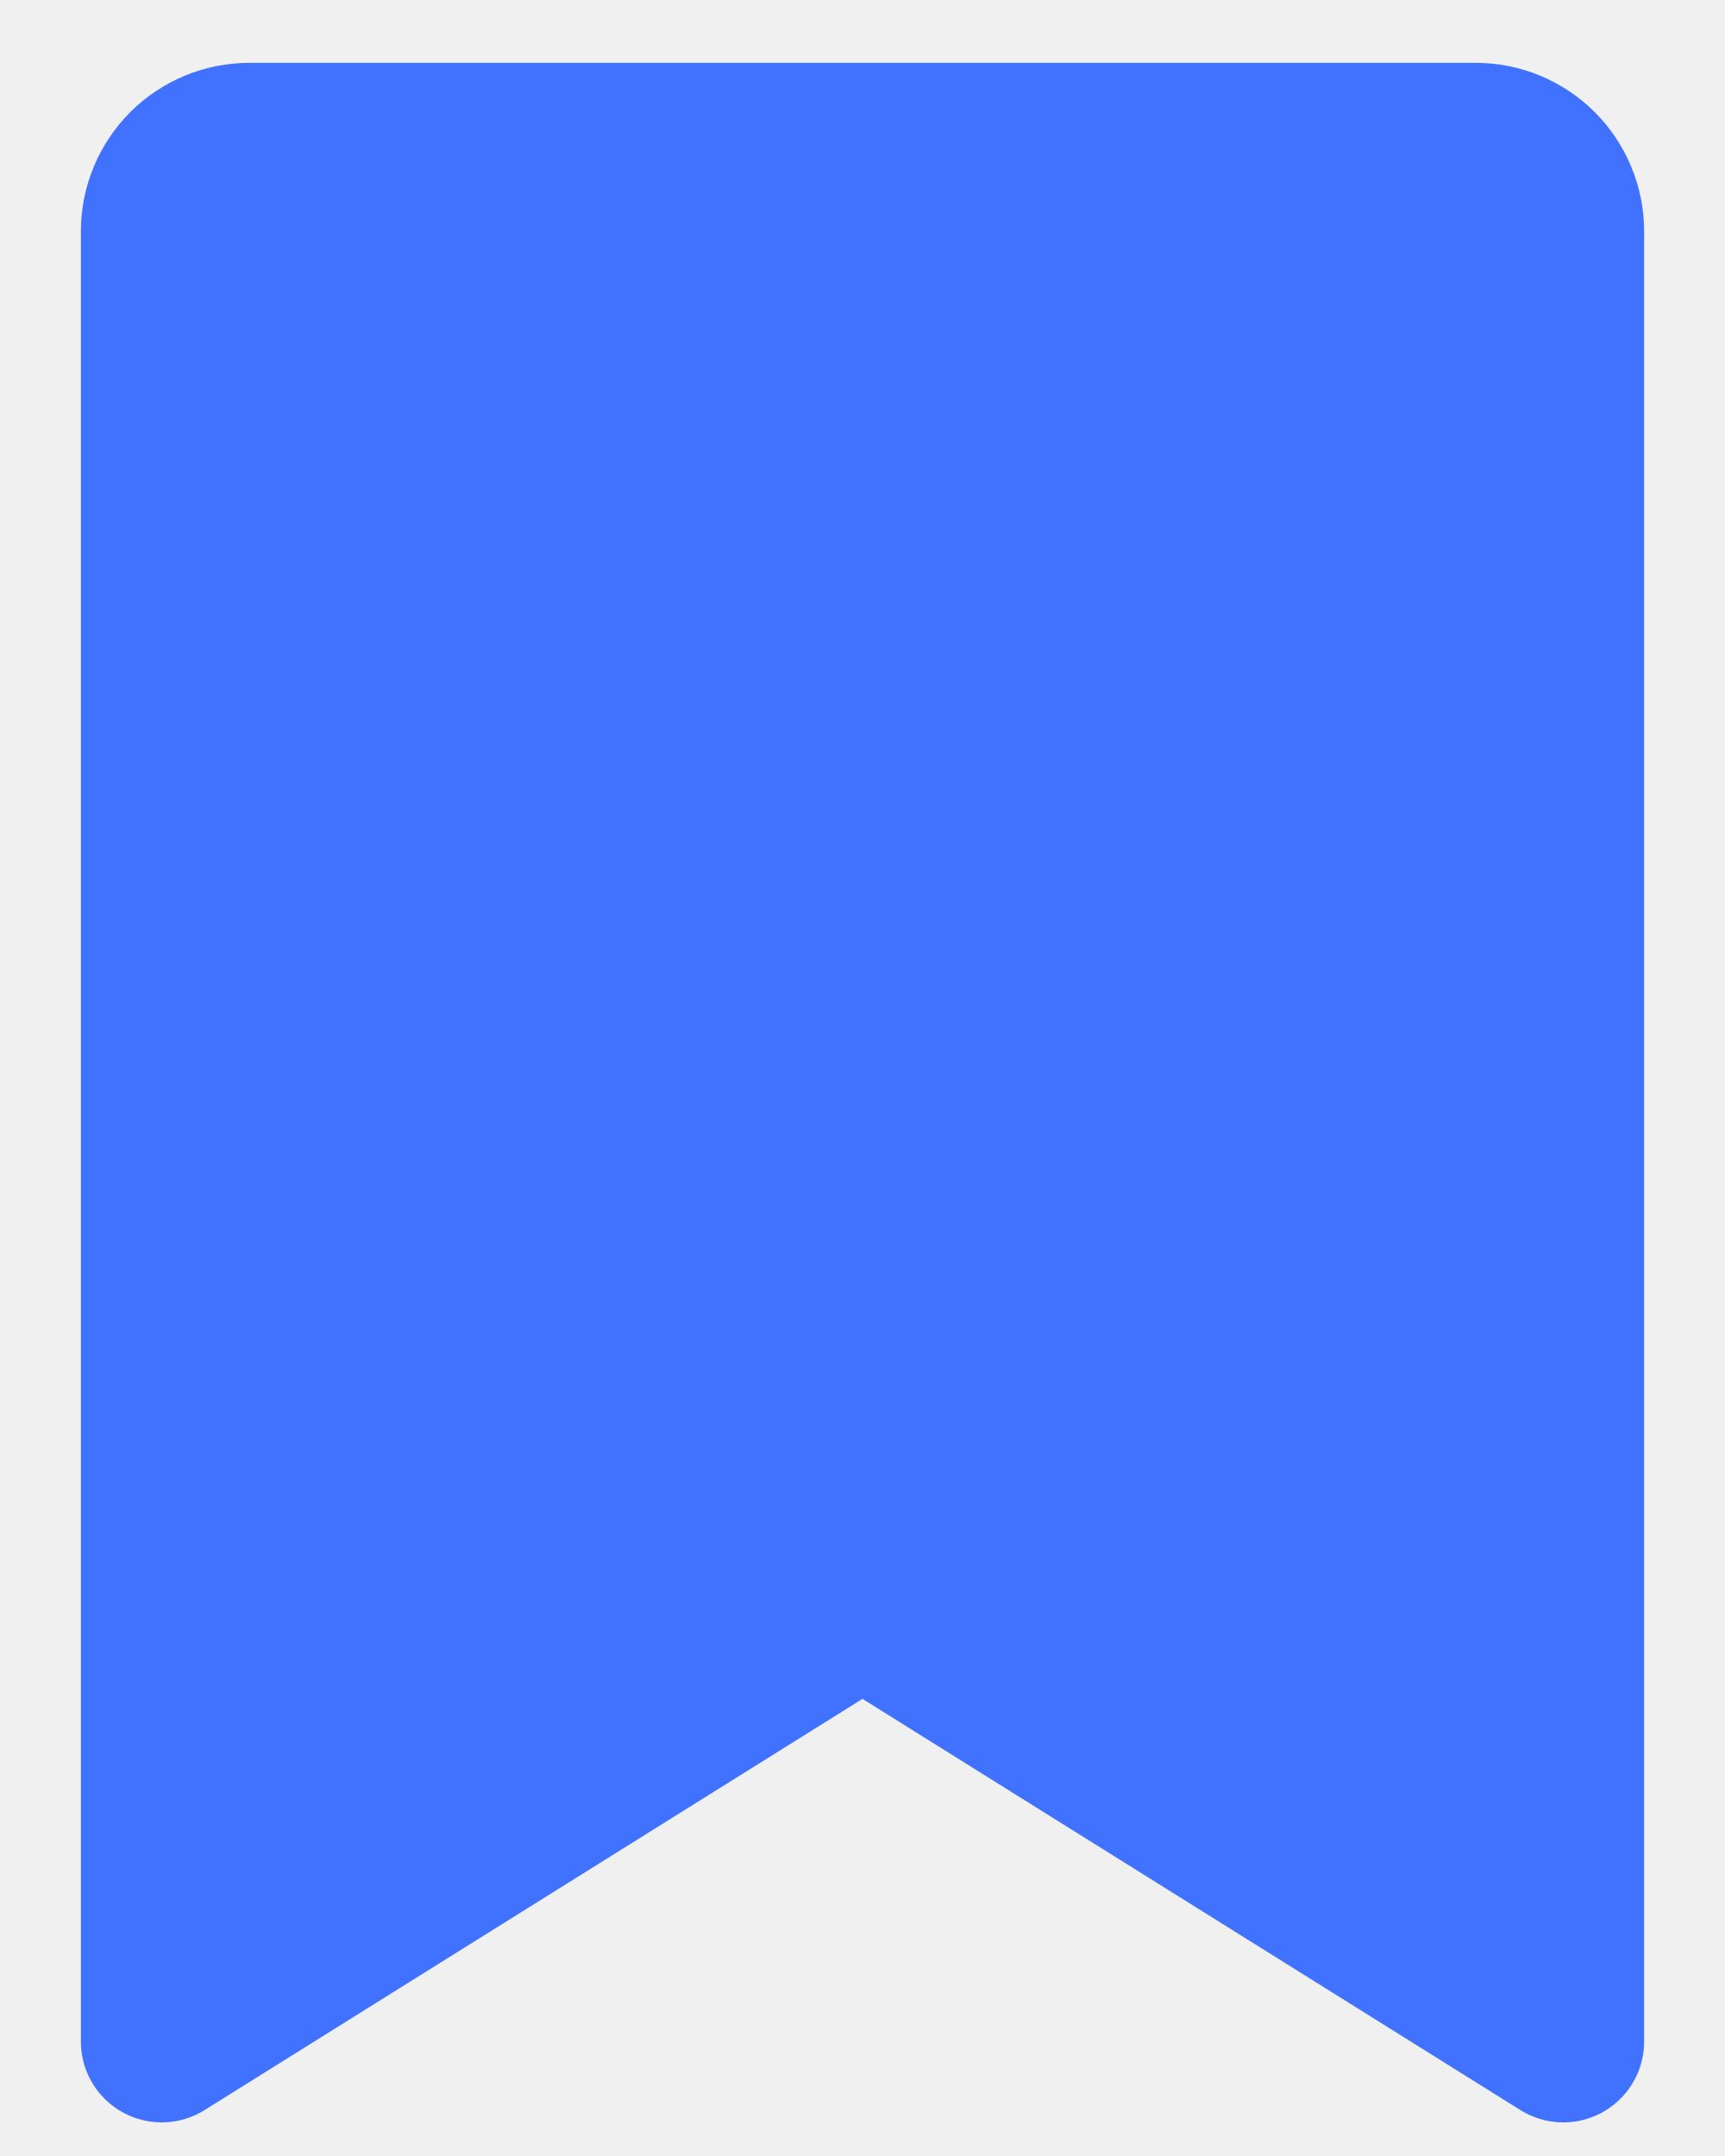
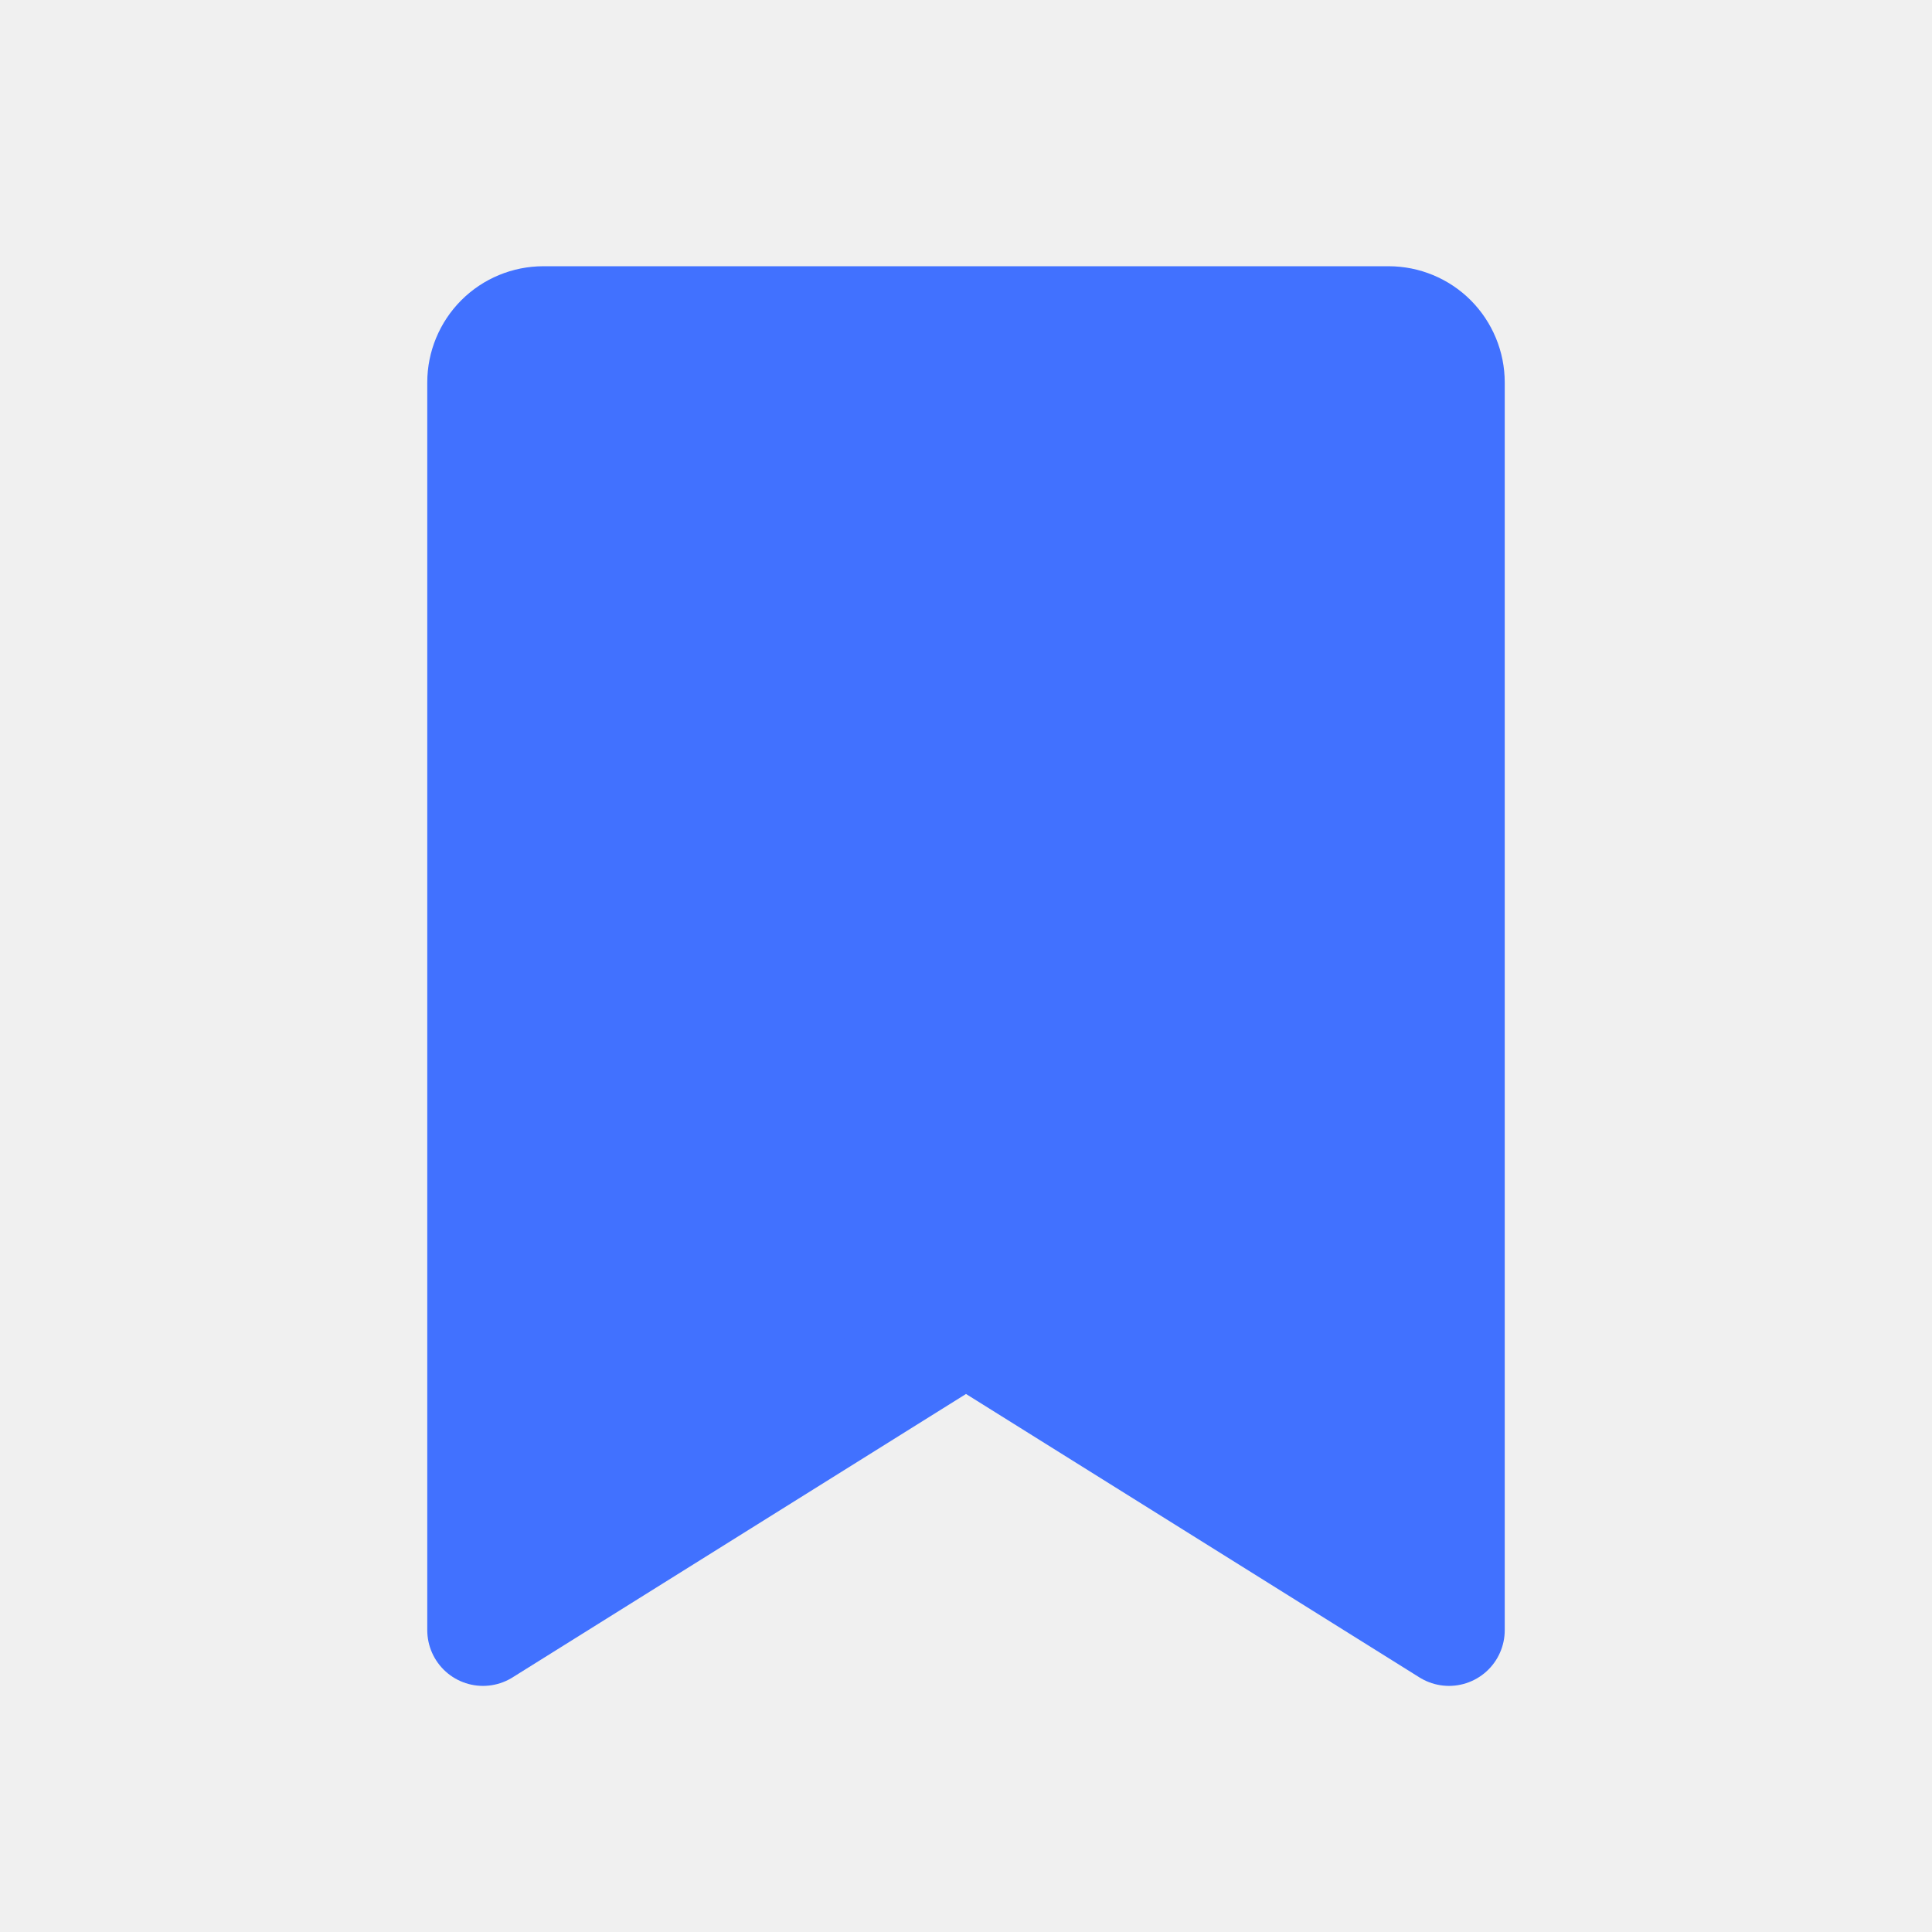
- <svg xmlns="http://www.w3.org/2000/svg" width="16" height="20" viewBox="0 0 16 20" fill="none">
-   <path d="M14.5 18.938L8 14.875L1.5 18.938V2.146C1.5 1.931 1.586 1.724 1.738 1.571C1.89 1.419 2.097 1.333 2.312 1.333H13.688C13.903 1.333 14.11 1.419 14.262 1.571C14.414 1.724 14.5 1.931 14.5 2.146V18.938Z" fill="#4171FF" stroke="#4171FF" stroke-width="1.5" stroke-linecap="round" stroke-linejoin="round" />
+ <svg xmlns="http://www.w3.org/2000/svg" width="26" height="26" viewBox="0 0 26 26" fill="none">
+   <g clip-path="url(#clip0_6131_1872)">
+     <path d="M19.5 21.938L13 17.875L6.5 21.938V5.146C6.5 4.931 6.586 4.724 6.738 4.571C6.89 4.419 7.097 4.333 7.312 4.333H18.688C18.903 4.333 19.11 4.419 19.262 4.571C19.414 4.724 19.5 4.931 19.5 5.146V21.938Z" fill="#4171FF" stroke="#4171FF" stroke-width="1.5" stroke-linecap="round" stroke-linejoin="round" />
+   </g>
+   <defs>
+     <clipPath id="clip0_6131_1872">
+       <rect width="26" height="26" fill="white" />
+     </clipPath>
+   </defs>
</svg>
